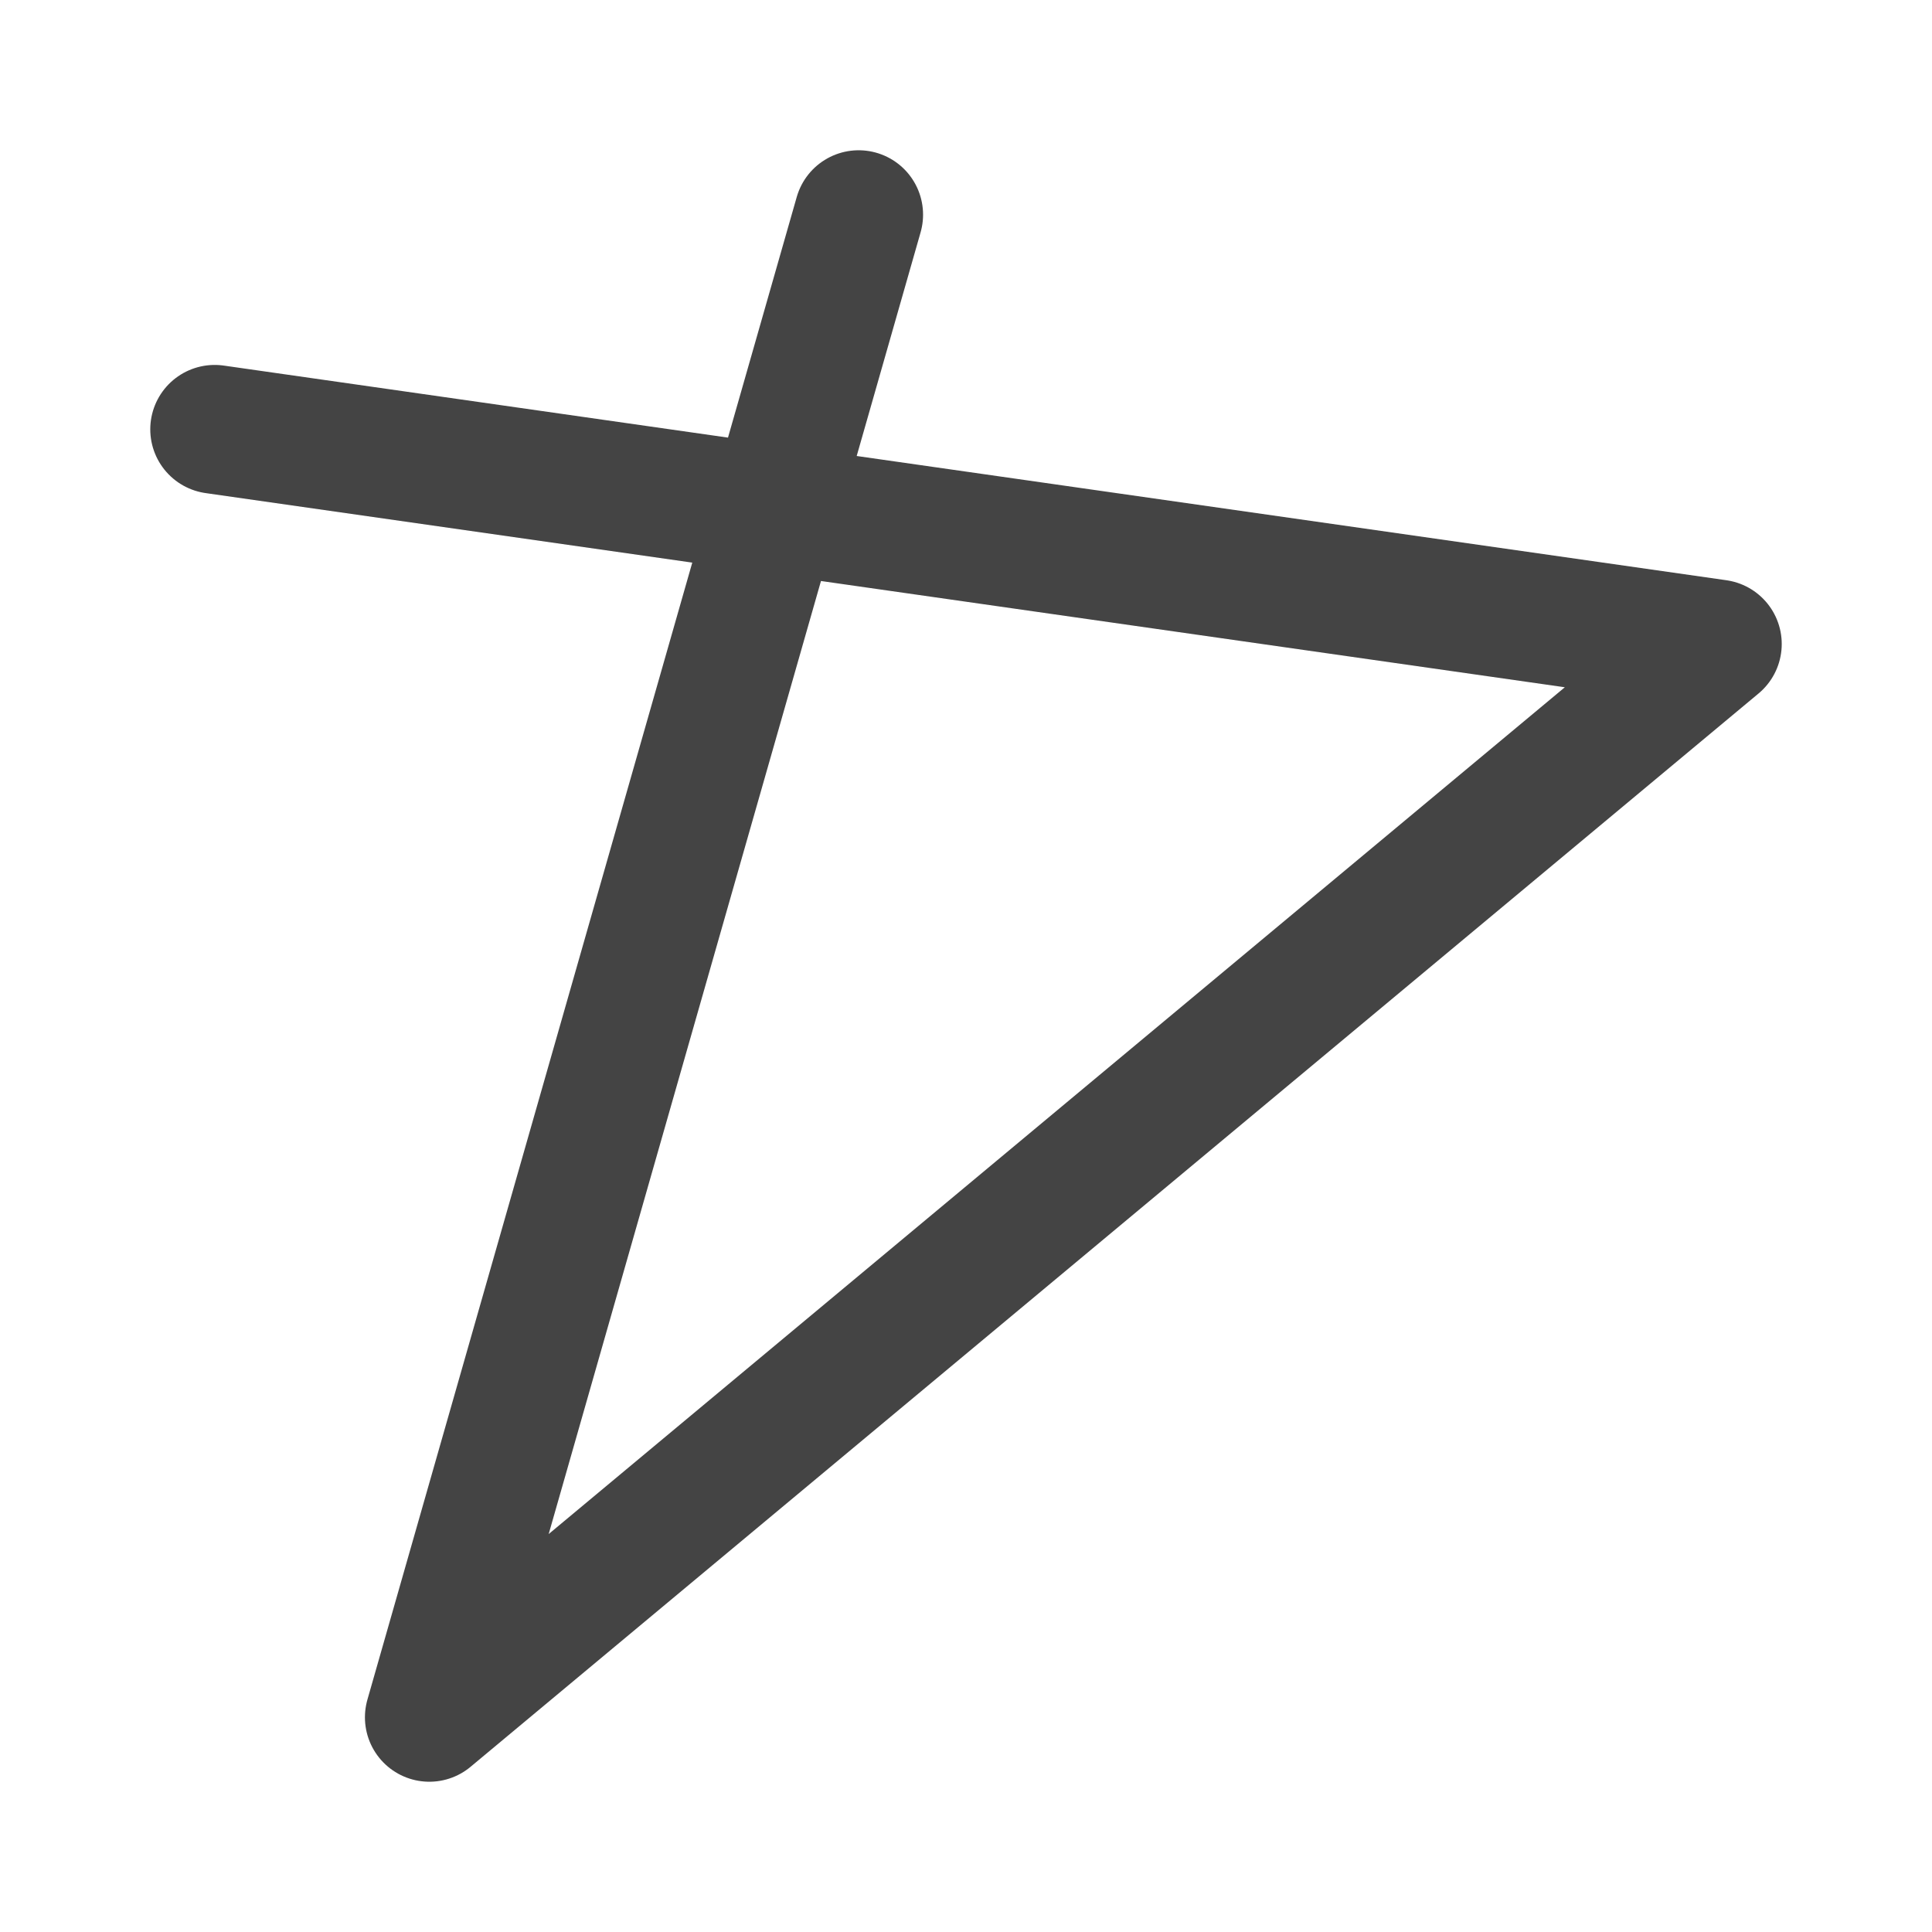
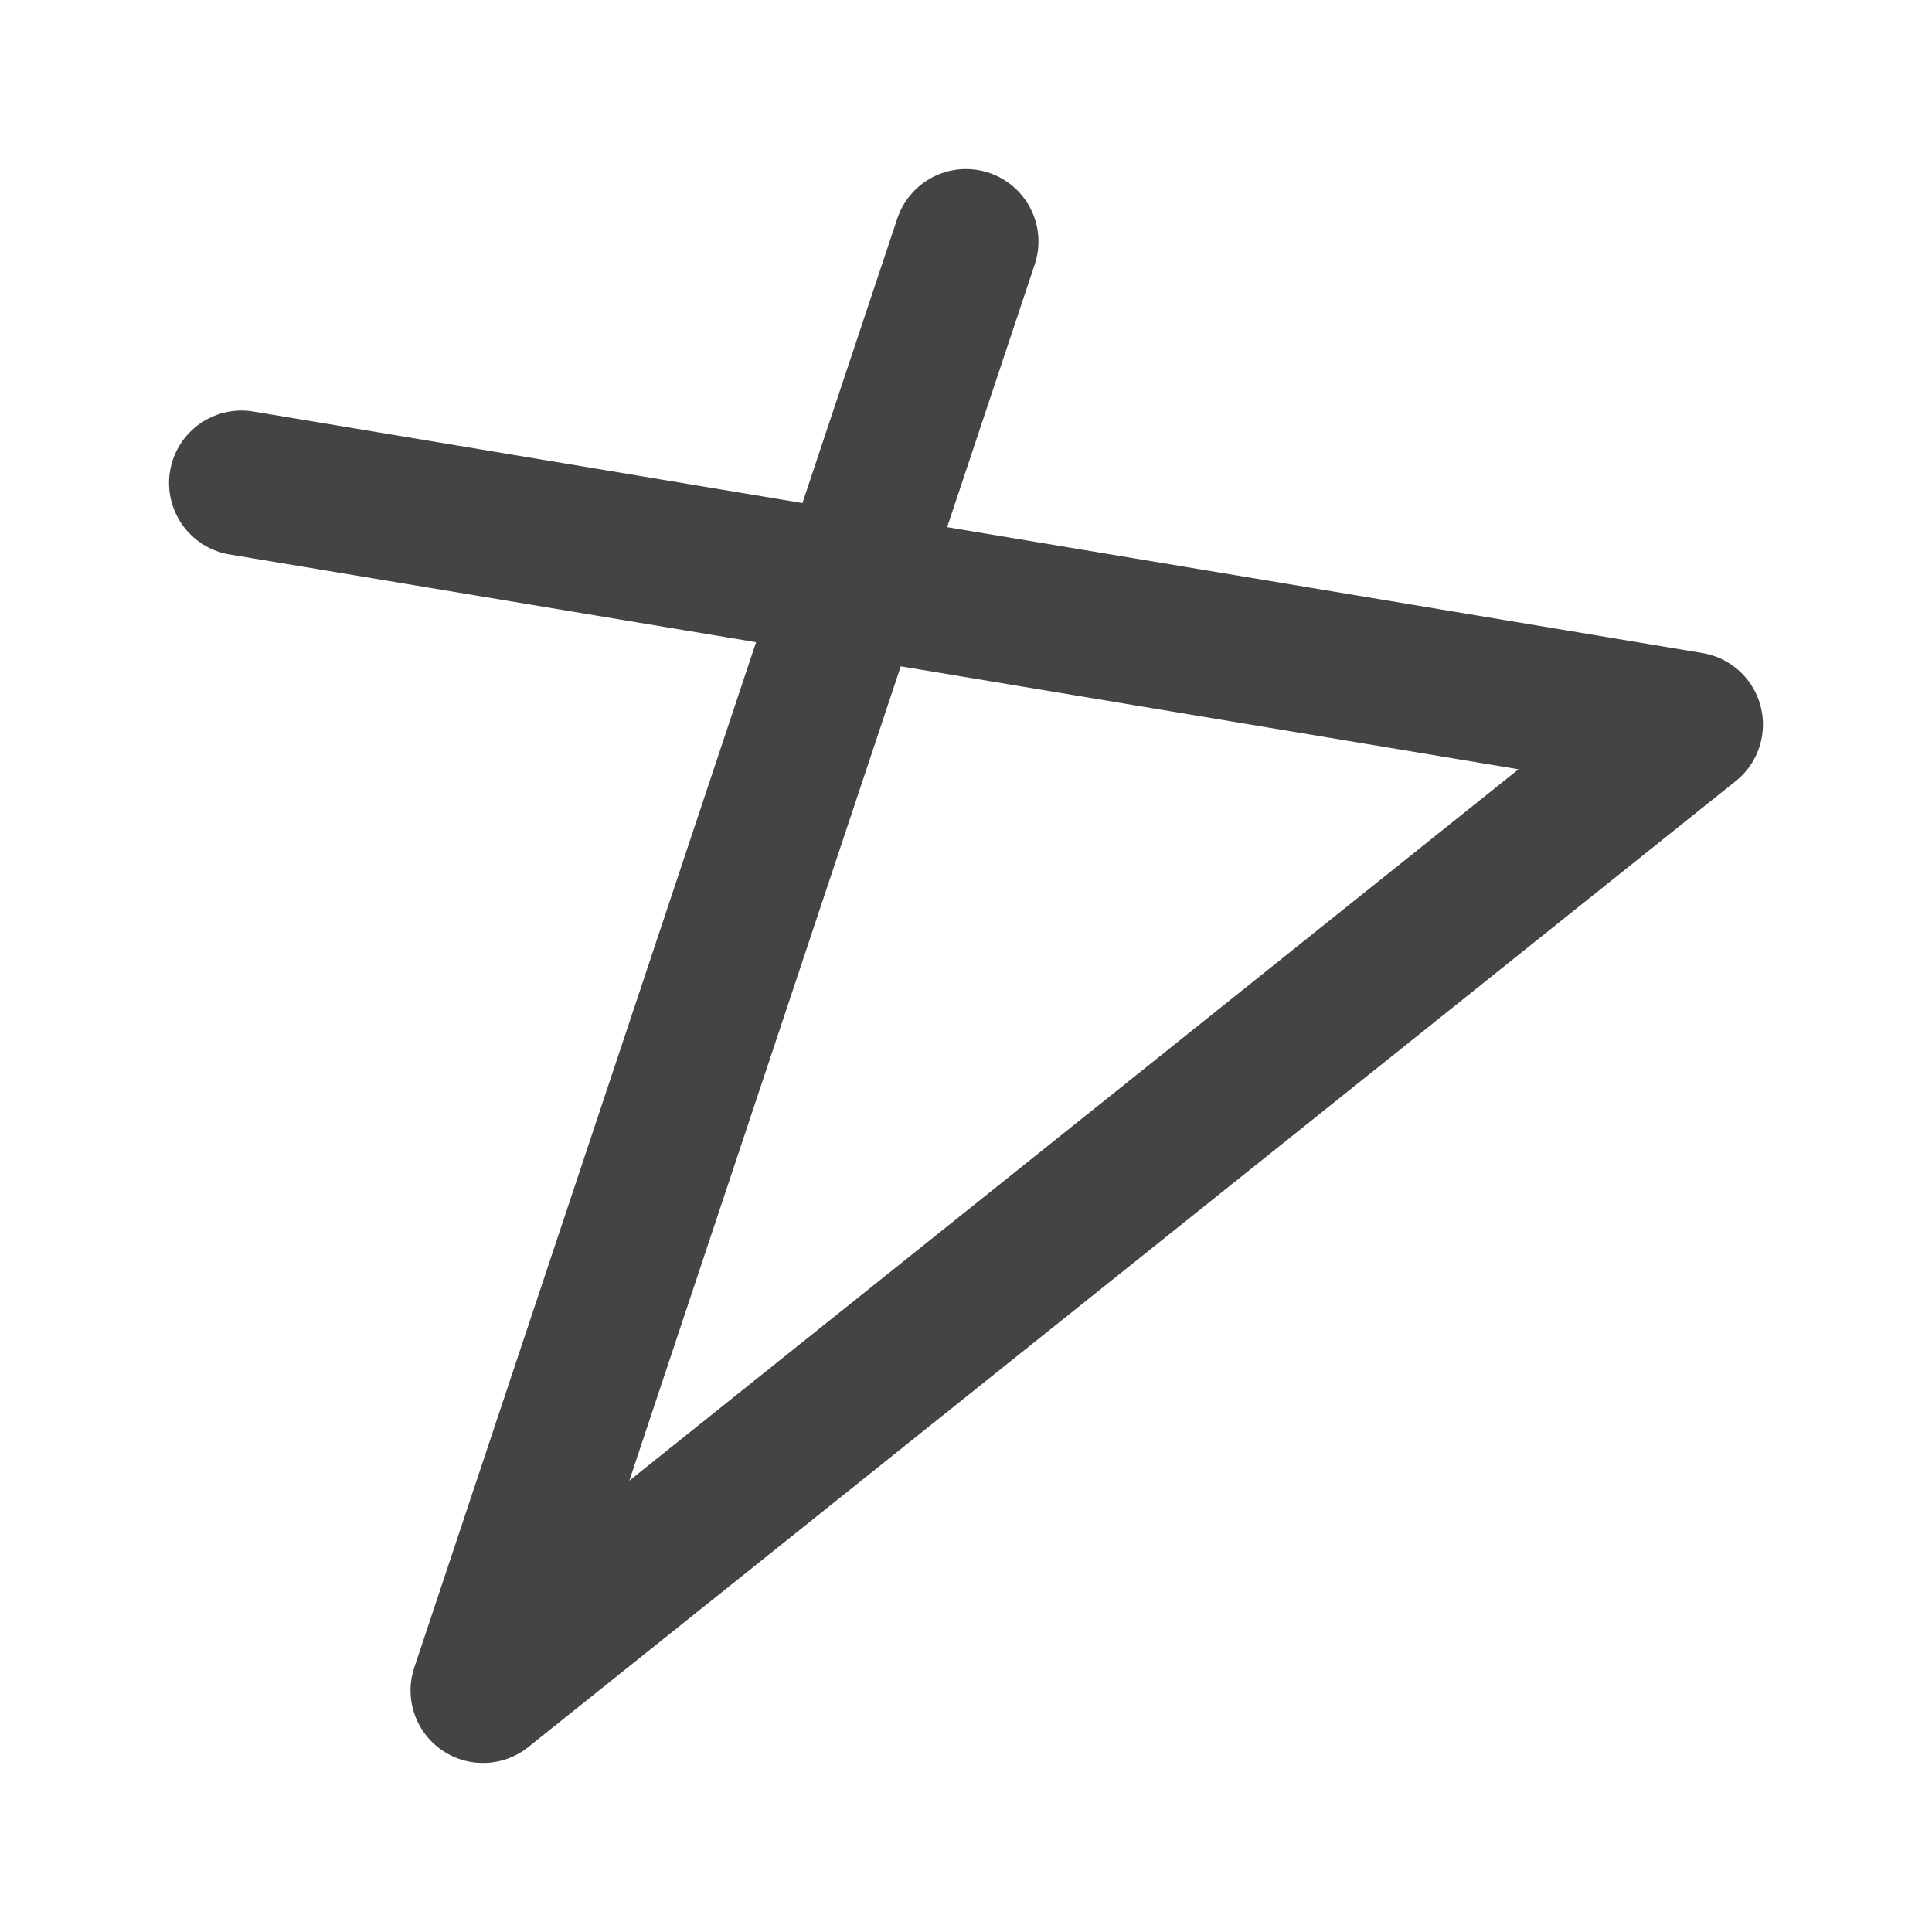
- <svg xmlns="http://www.w3.org/2000/svg" viewBox="0 0 9 9">
-   <path stroke="#fff9" stroke-width="1" stroke-linecap="round" stroke-linejoin="round" fill="none" d="M1,2 8,3 2,8 4,1" />
-   <path stroke="#000b" stroke-width=".6" stroke-linecap="round" stroke-linejoin="round" fill="none" d="M1,2 8,3 2,8 4,1" />
+ <svg xmlns="http://www.w3.org/2000/svg" viewBox="0 0 8 8">
+   <path stroke="#ffff" stroke-width=".9" stroke-linecap="round" stroke-linejoin="round" fill="none" d="M1,2 7,3 2,7 4,1" filter="blur(.3px)" />
+   <path stroke="#000b" stroke-width=".6" stroke-linecap="round" stroke-linejoin="round" fill="none" d="M1,2 7,3 2,7 4,1" />
</svg>
